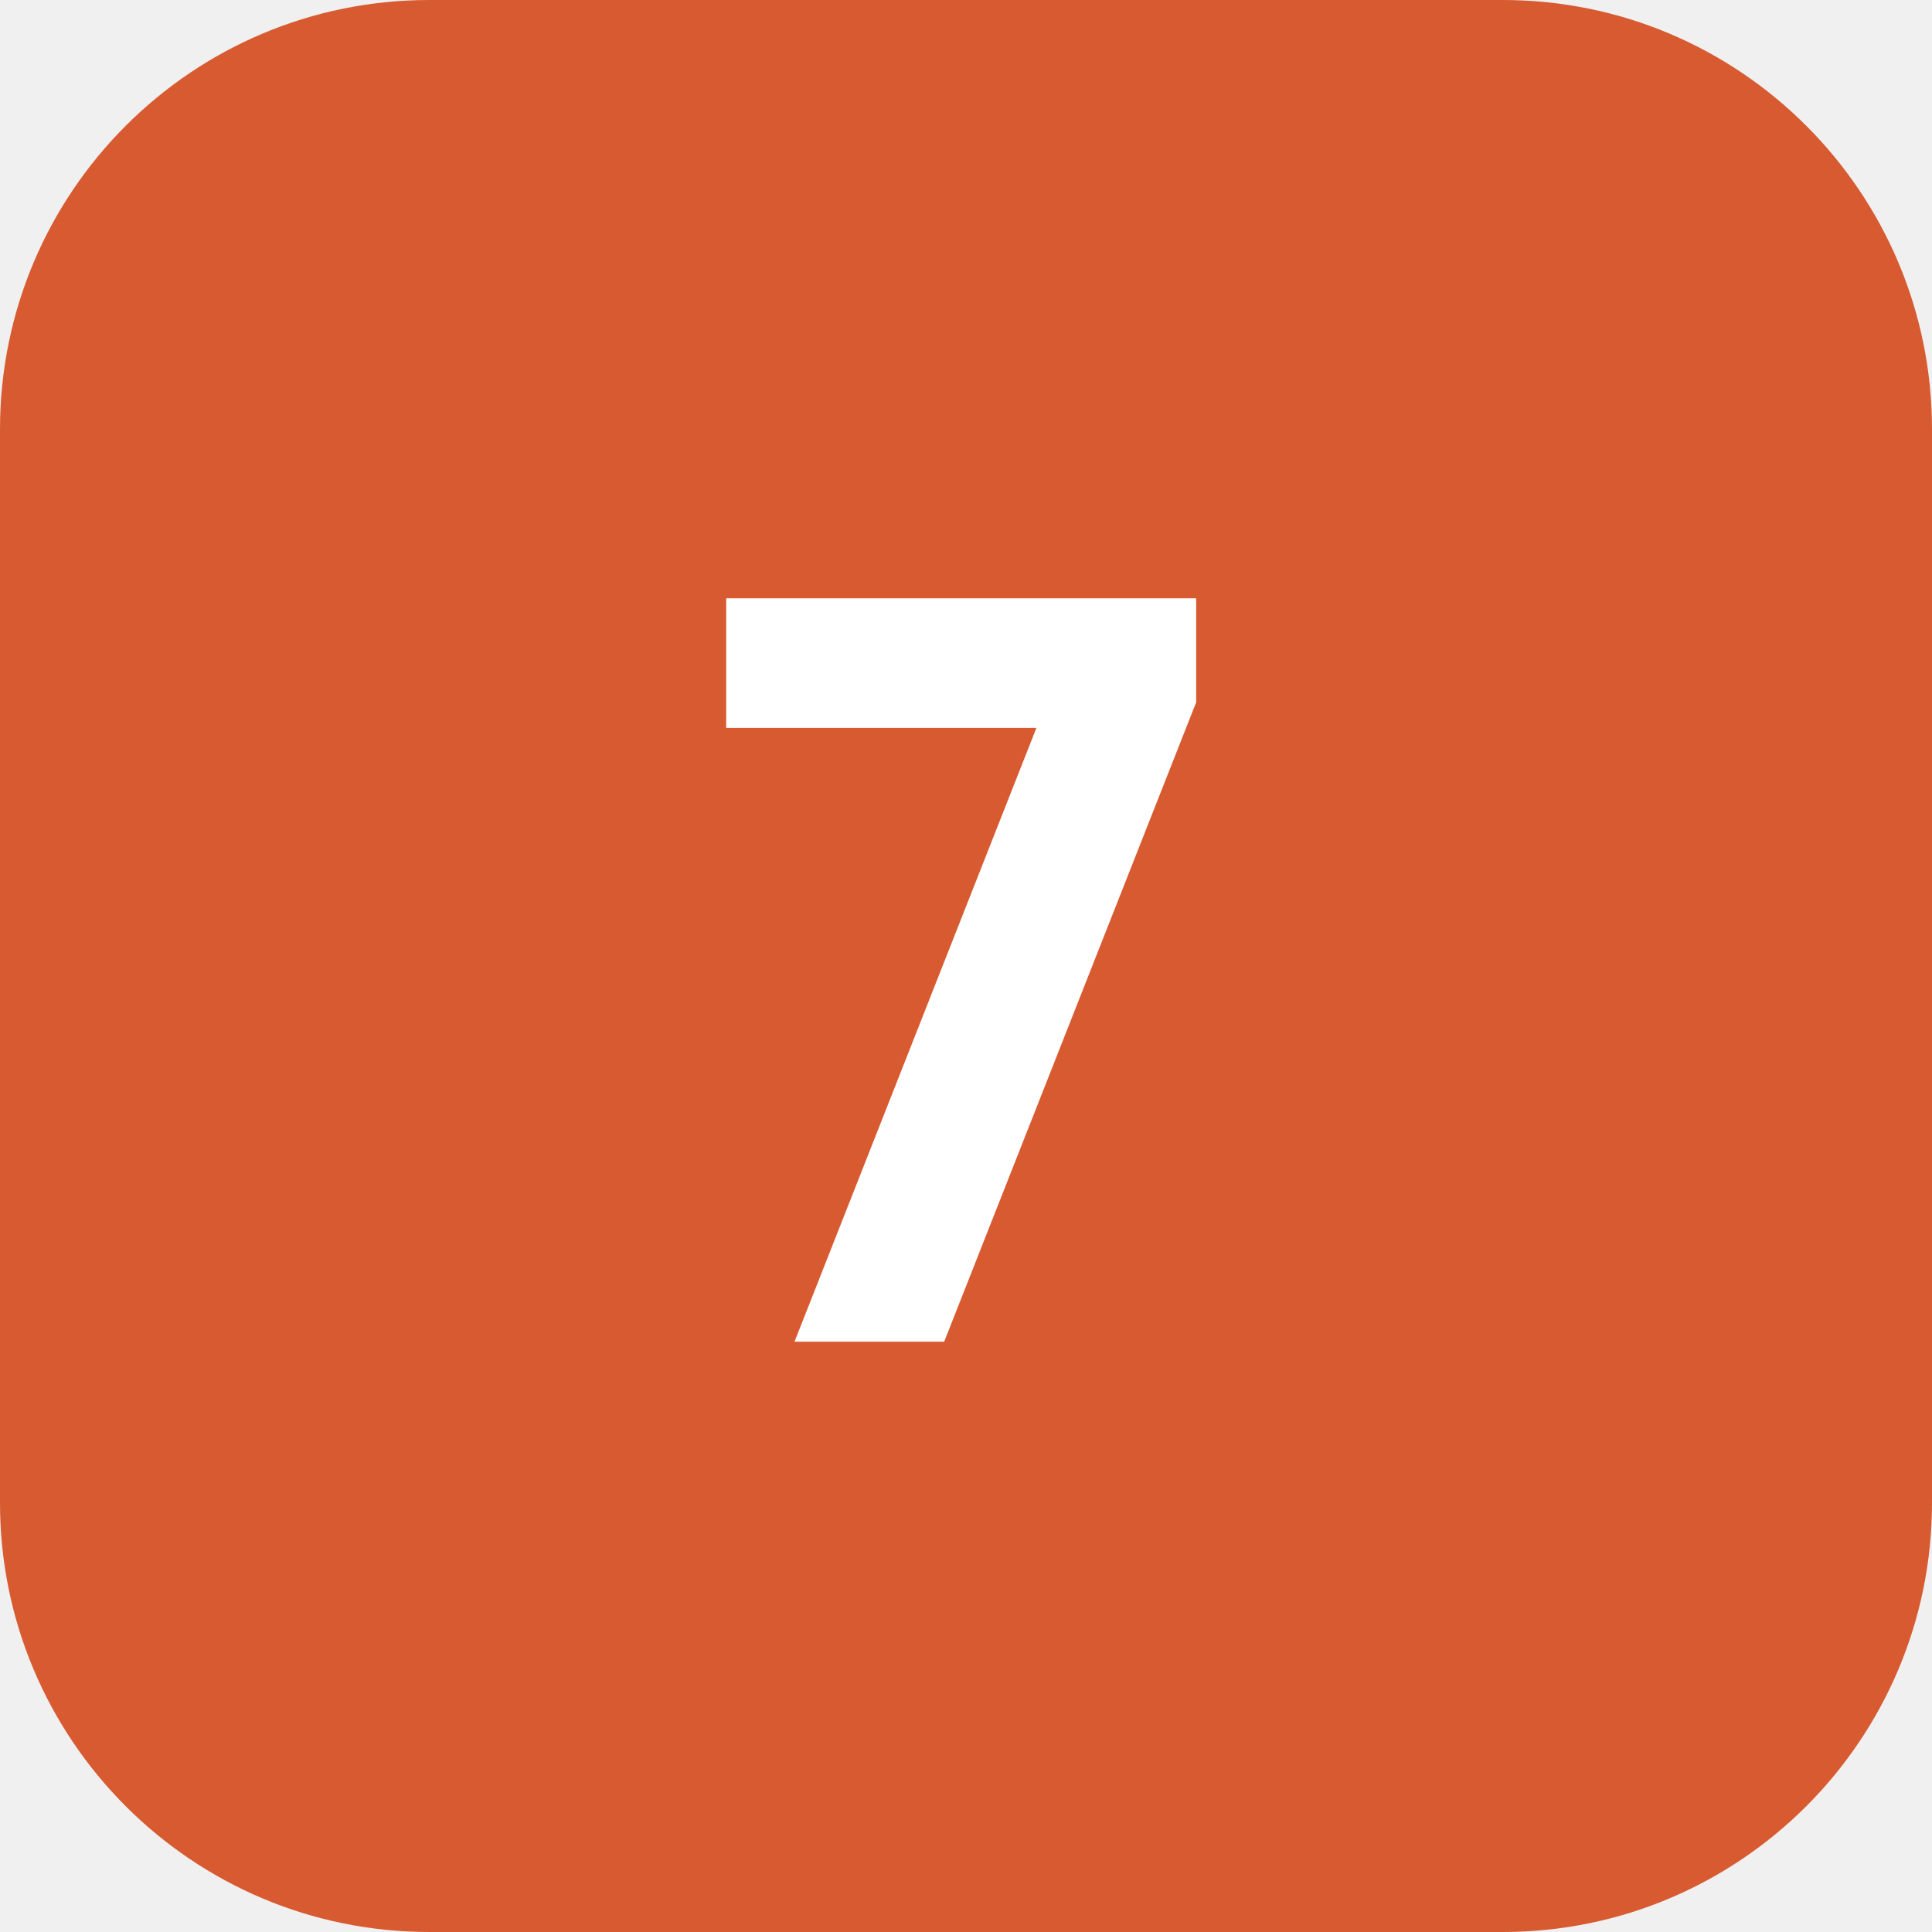
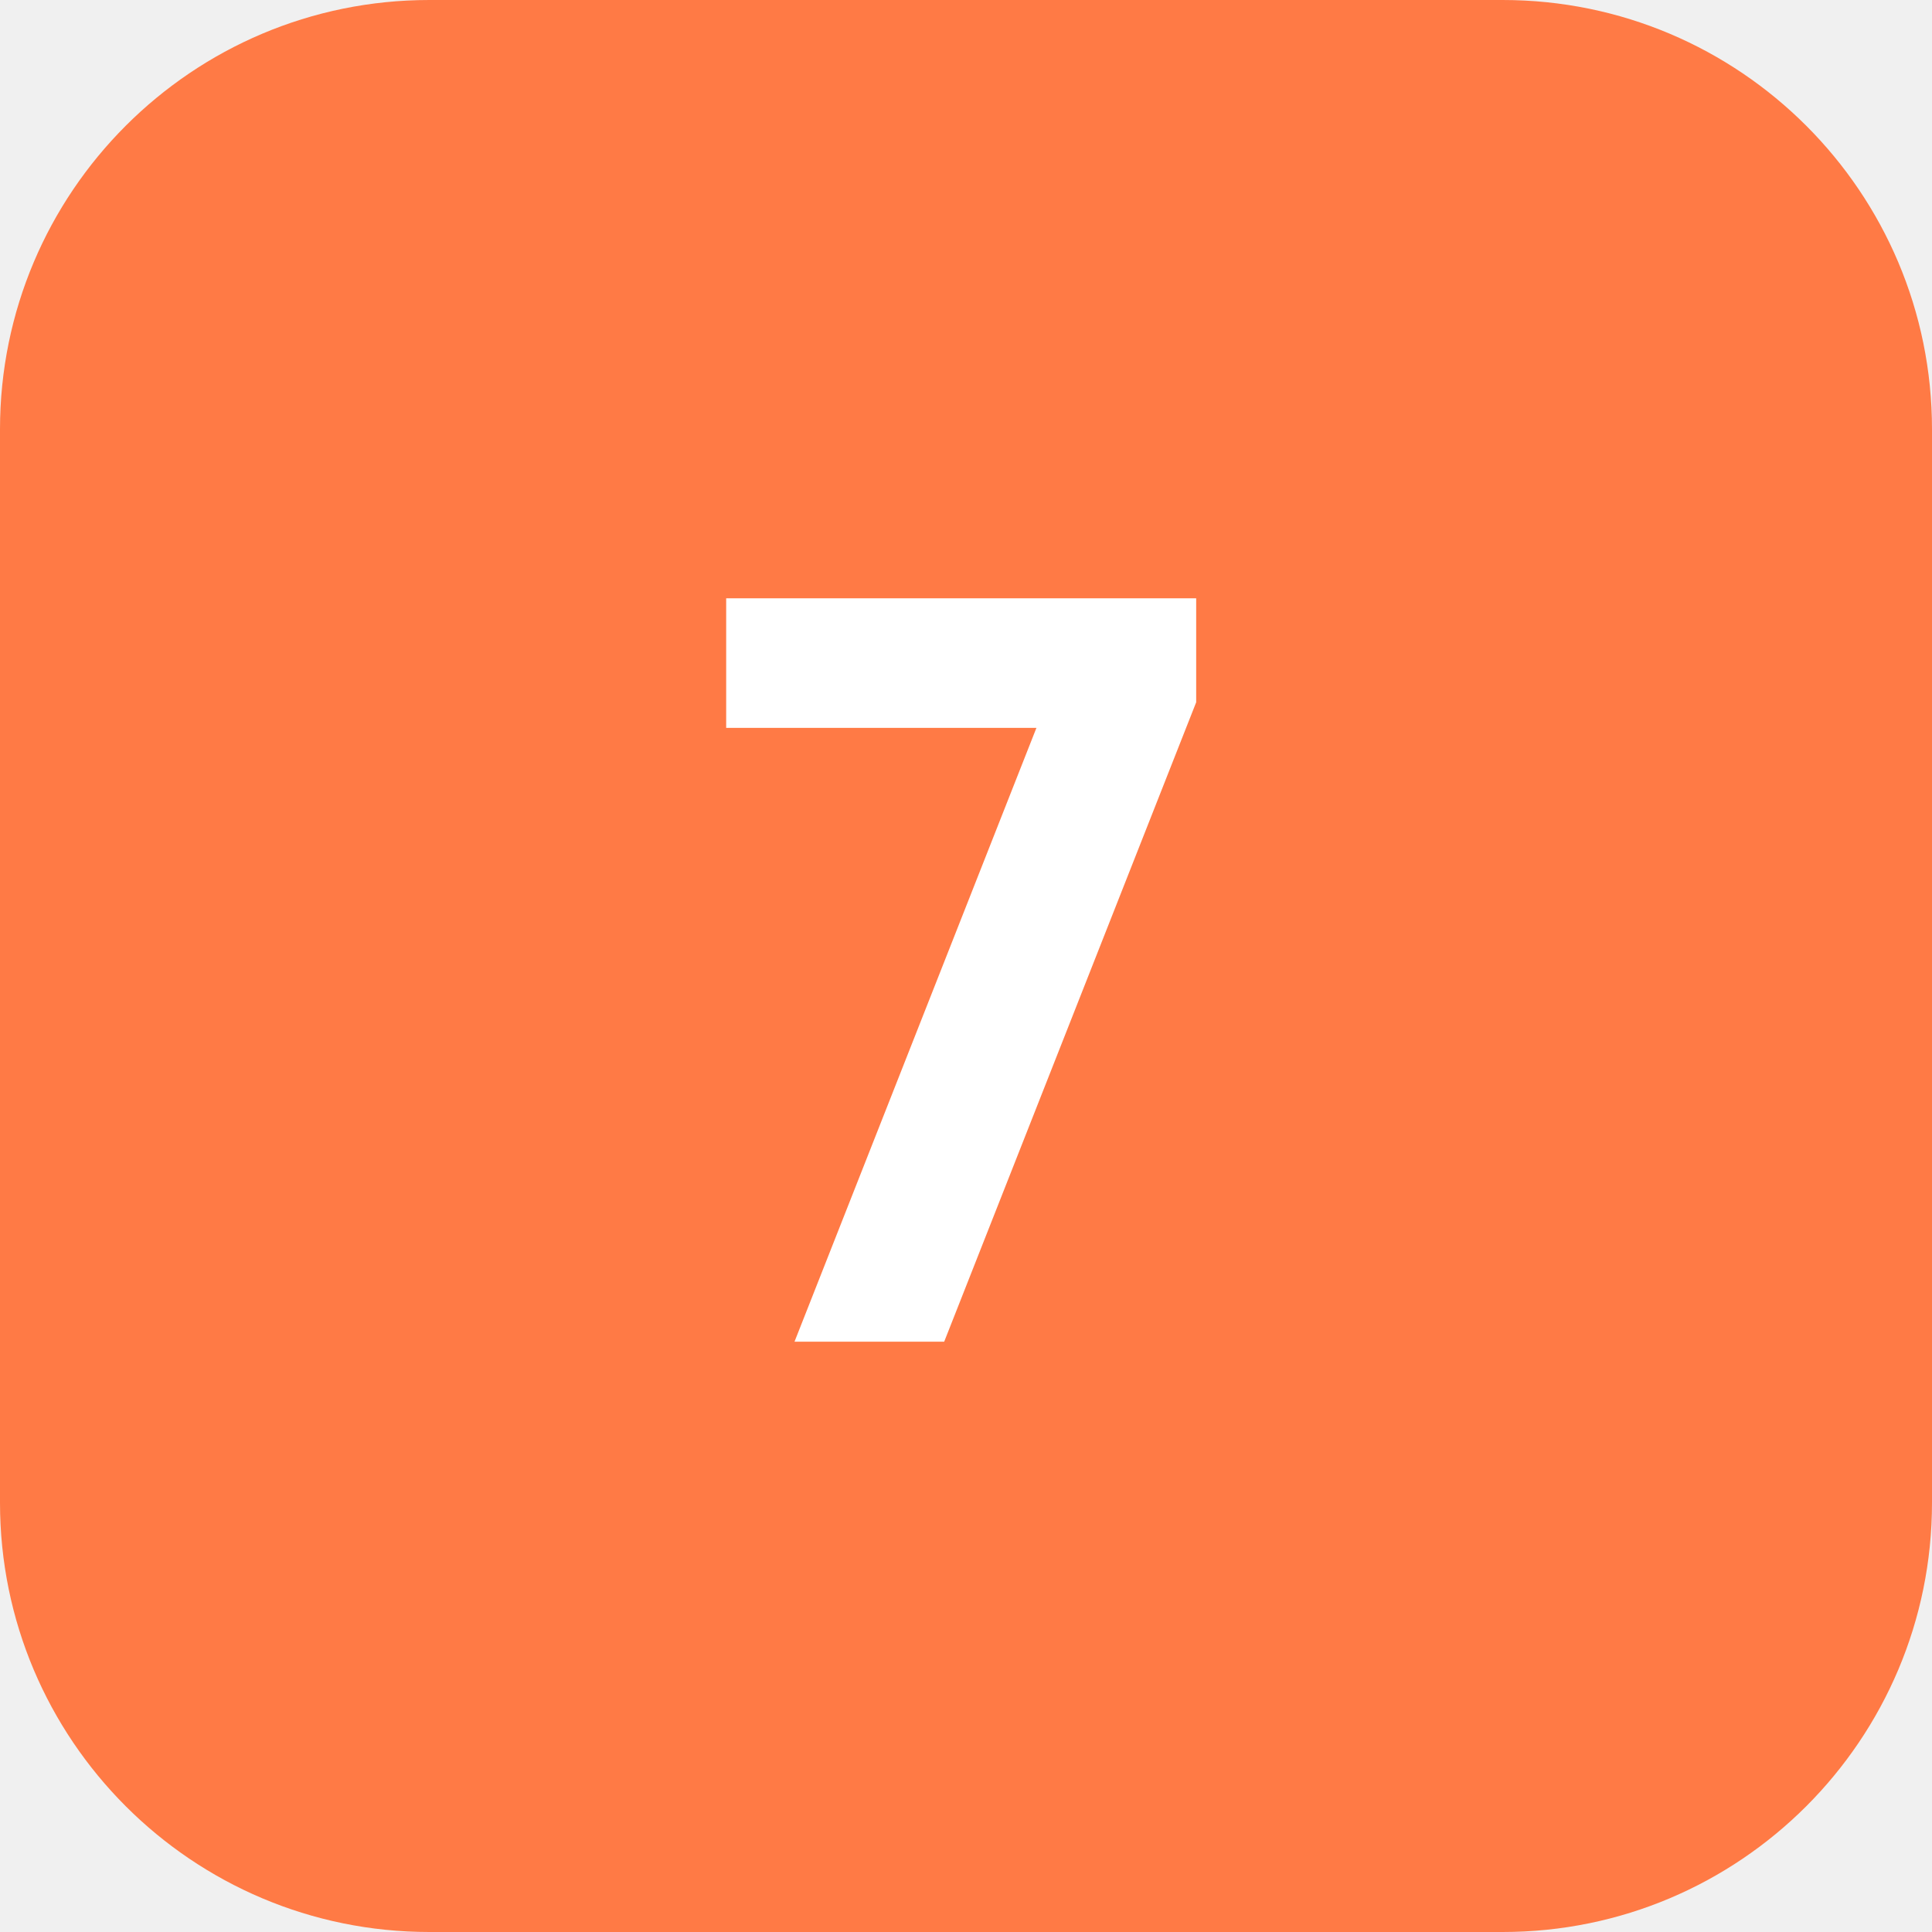
<svg xmlns="http://www.w3.org/2000/svg" viewBox="0 0 72 72">
-   <rect width="72" height="72" rx="16" fill="#D85A30" />
+   <rect width="72" height="72" rx="16" fill="#ff7a45" />
  <text x="36" y="50" font-family="'JetBrains Mono','Consolas',monospace" font-weight="700" font-size="38" fill="#ffffff" text-anchor="middle">7</text>
</svg>
